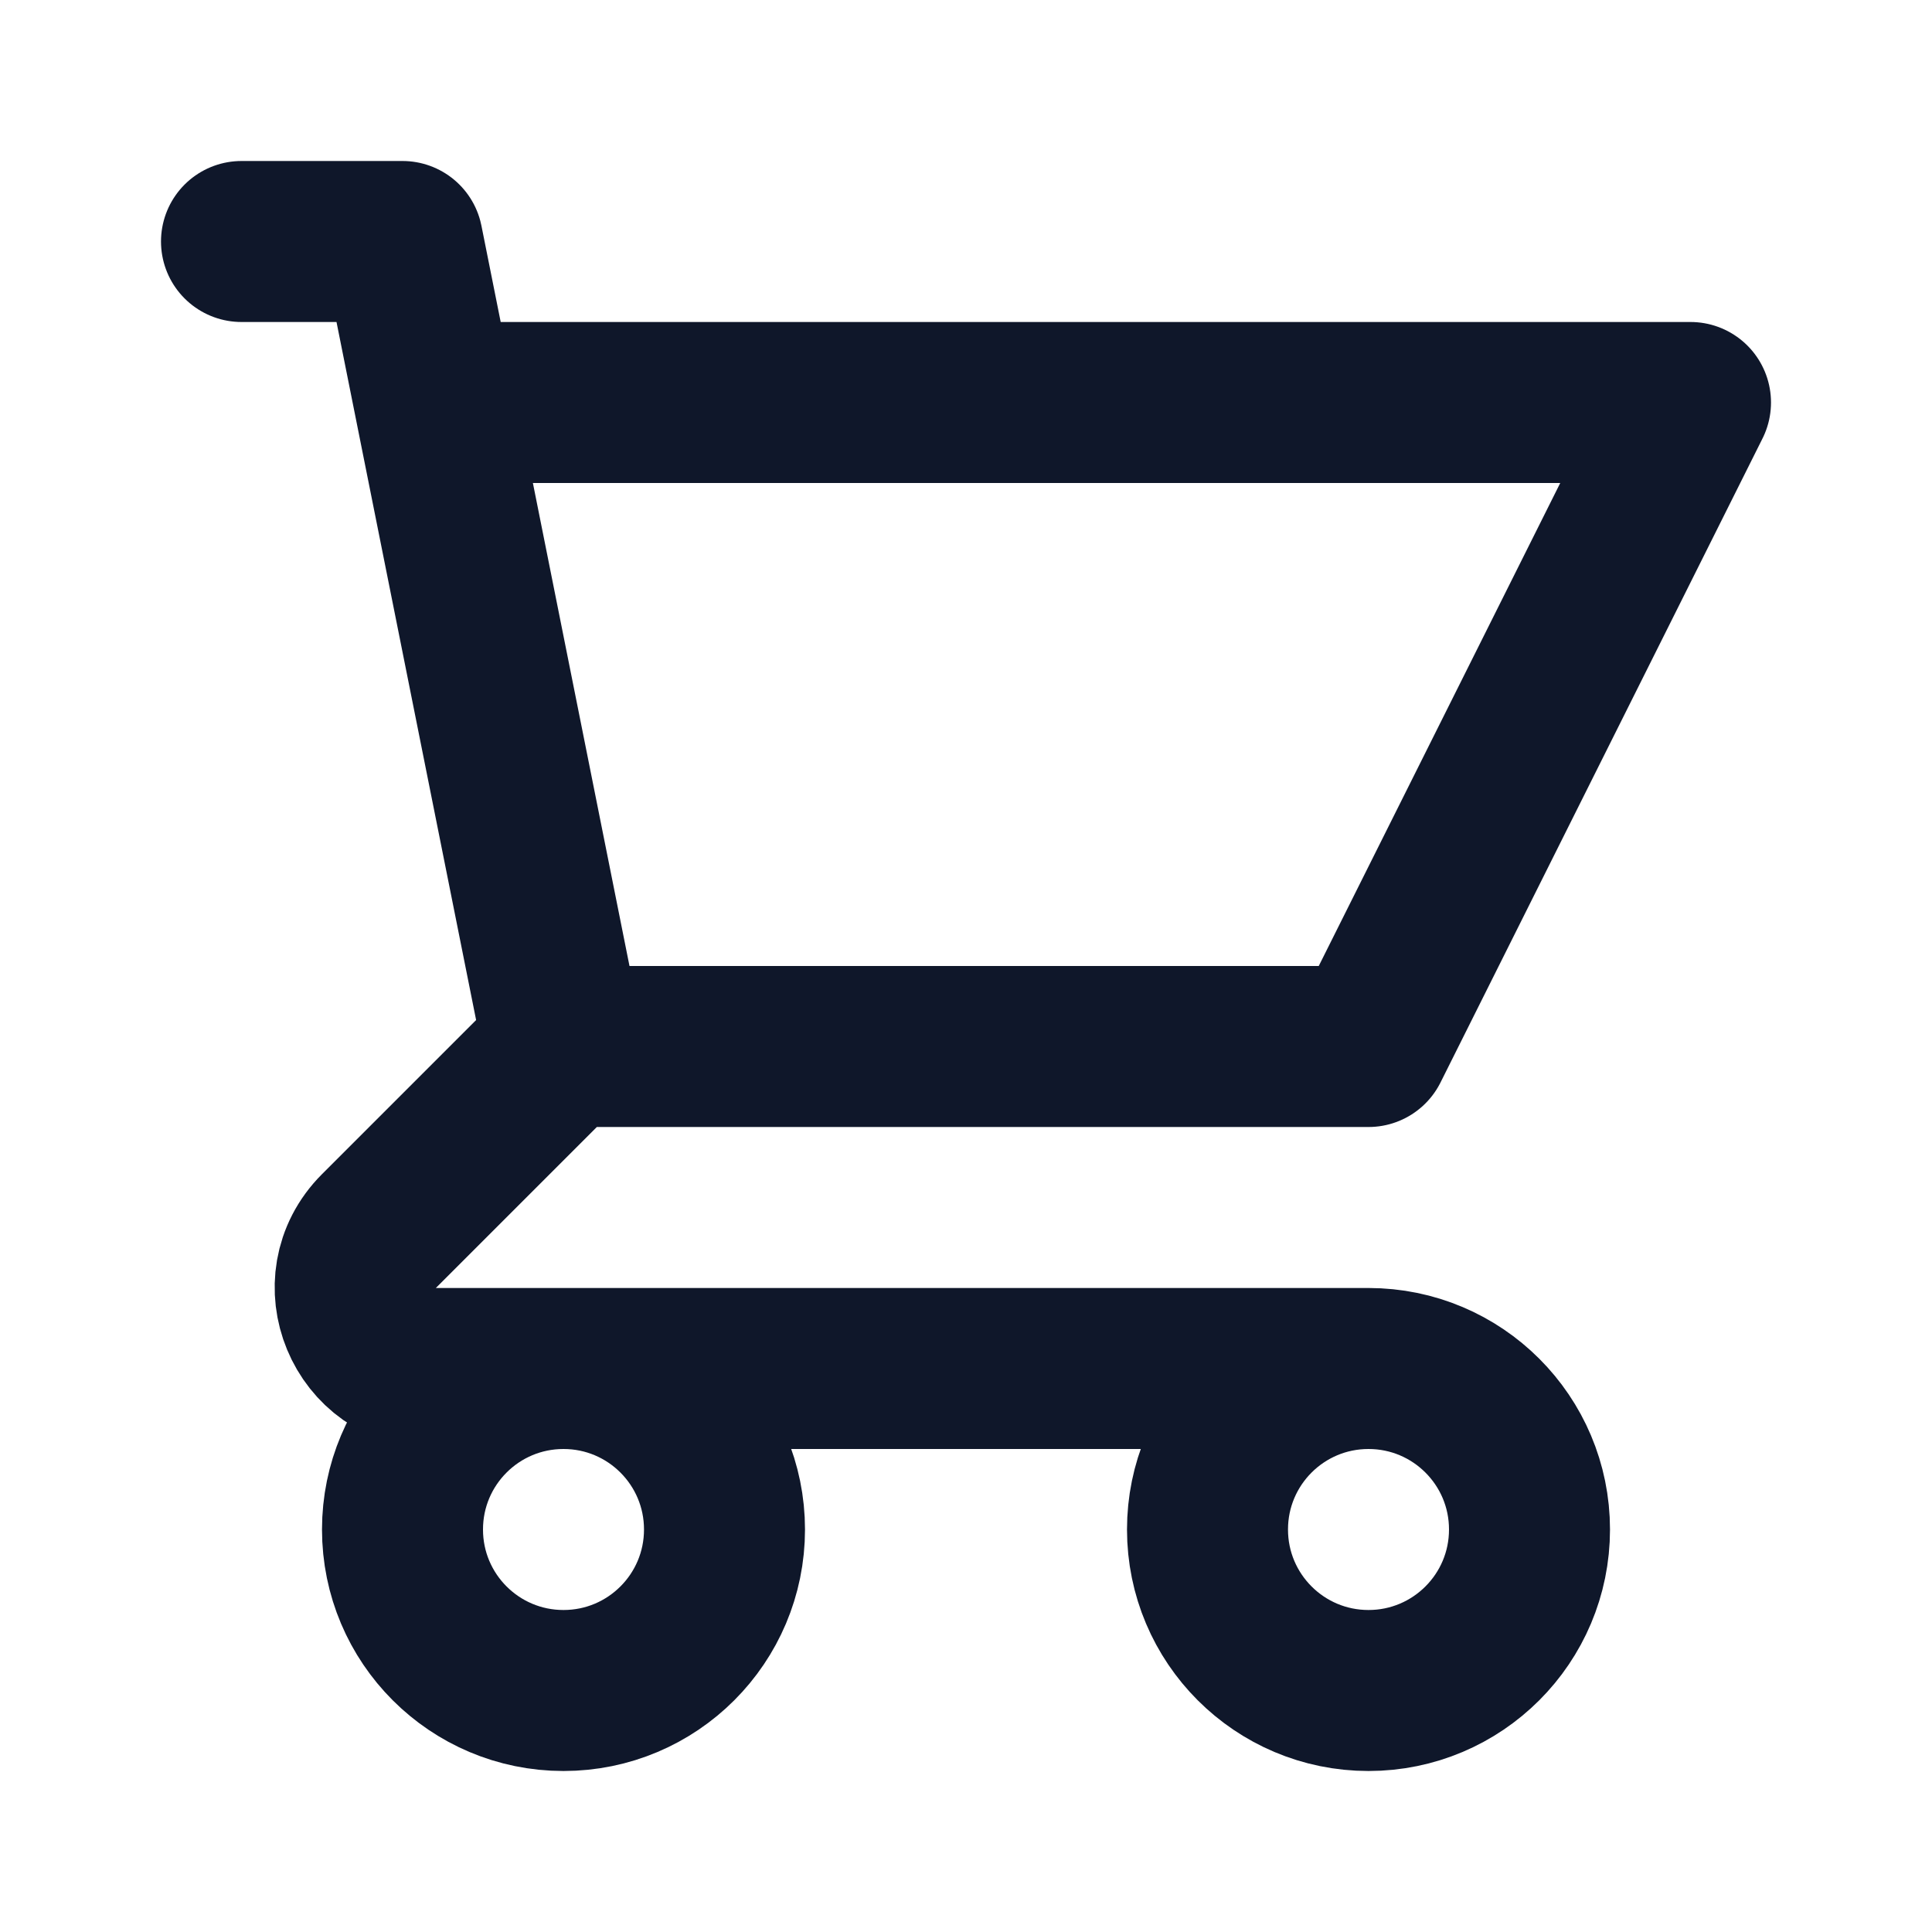
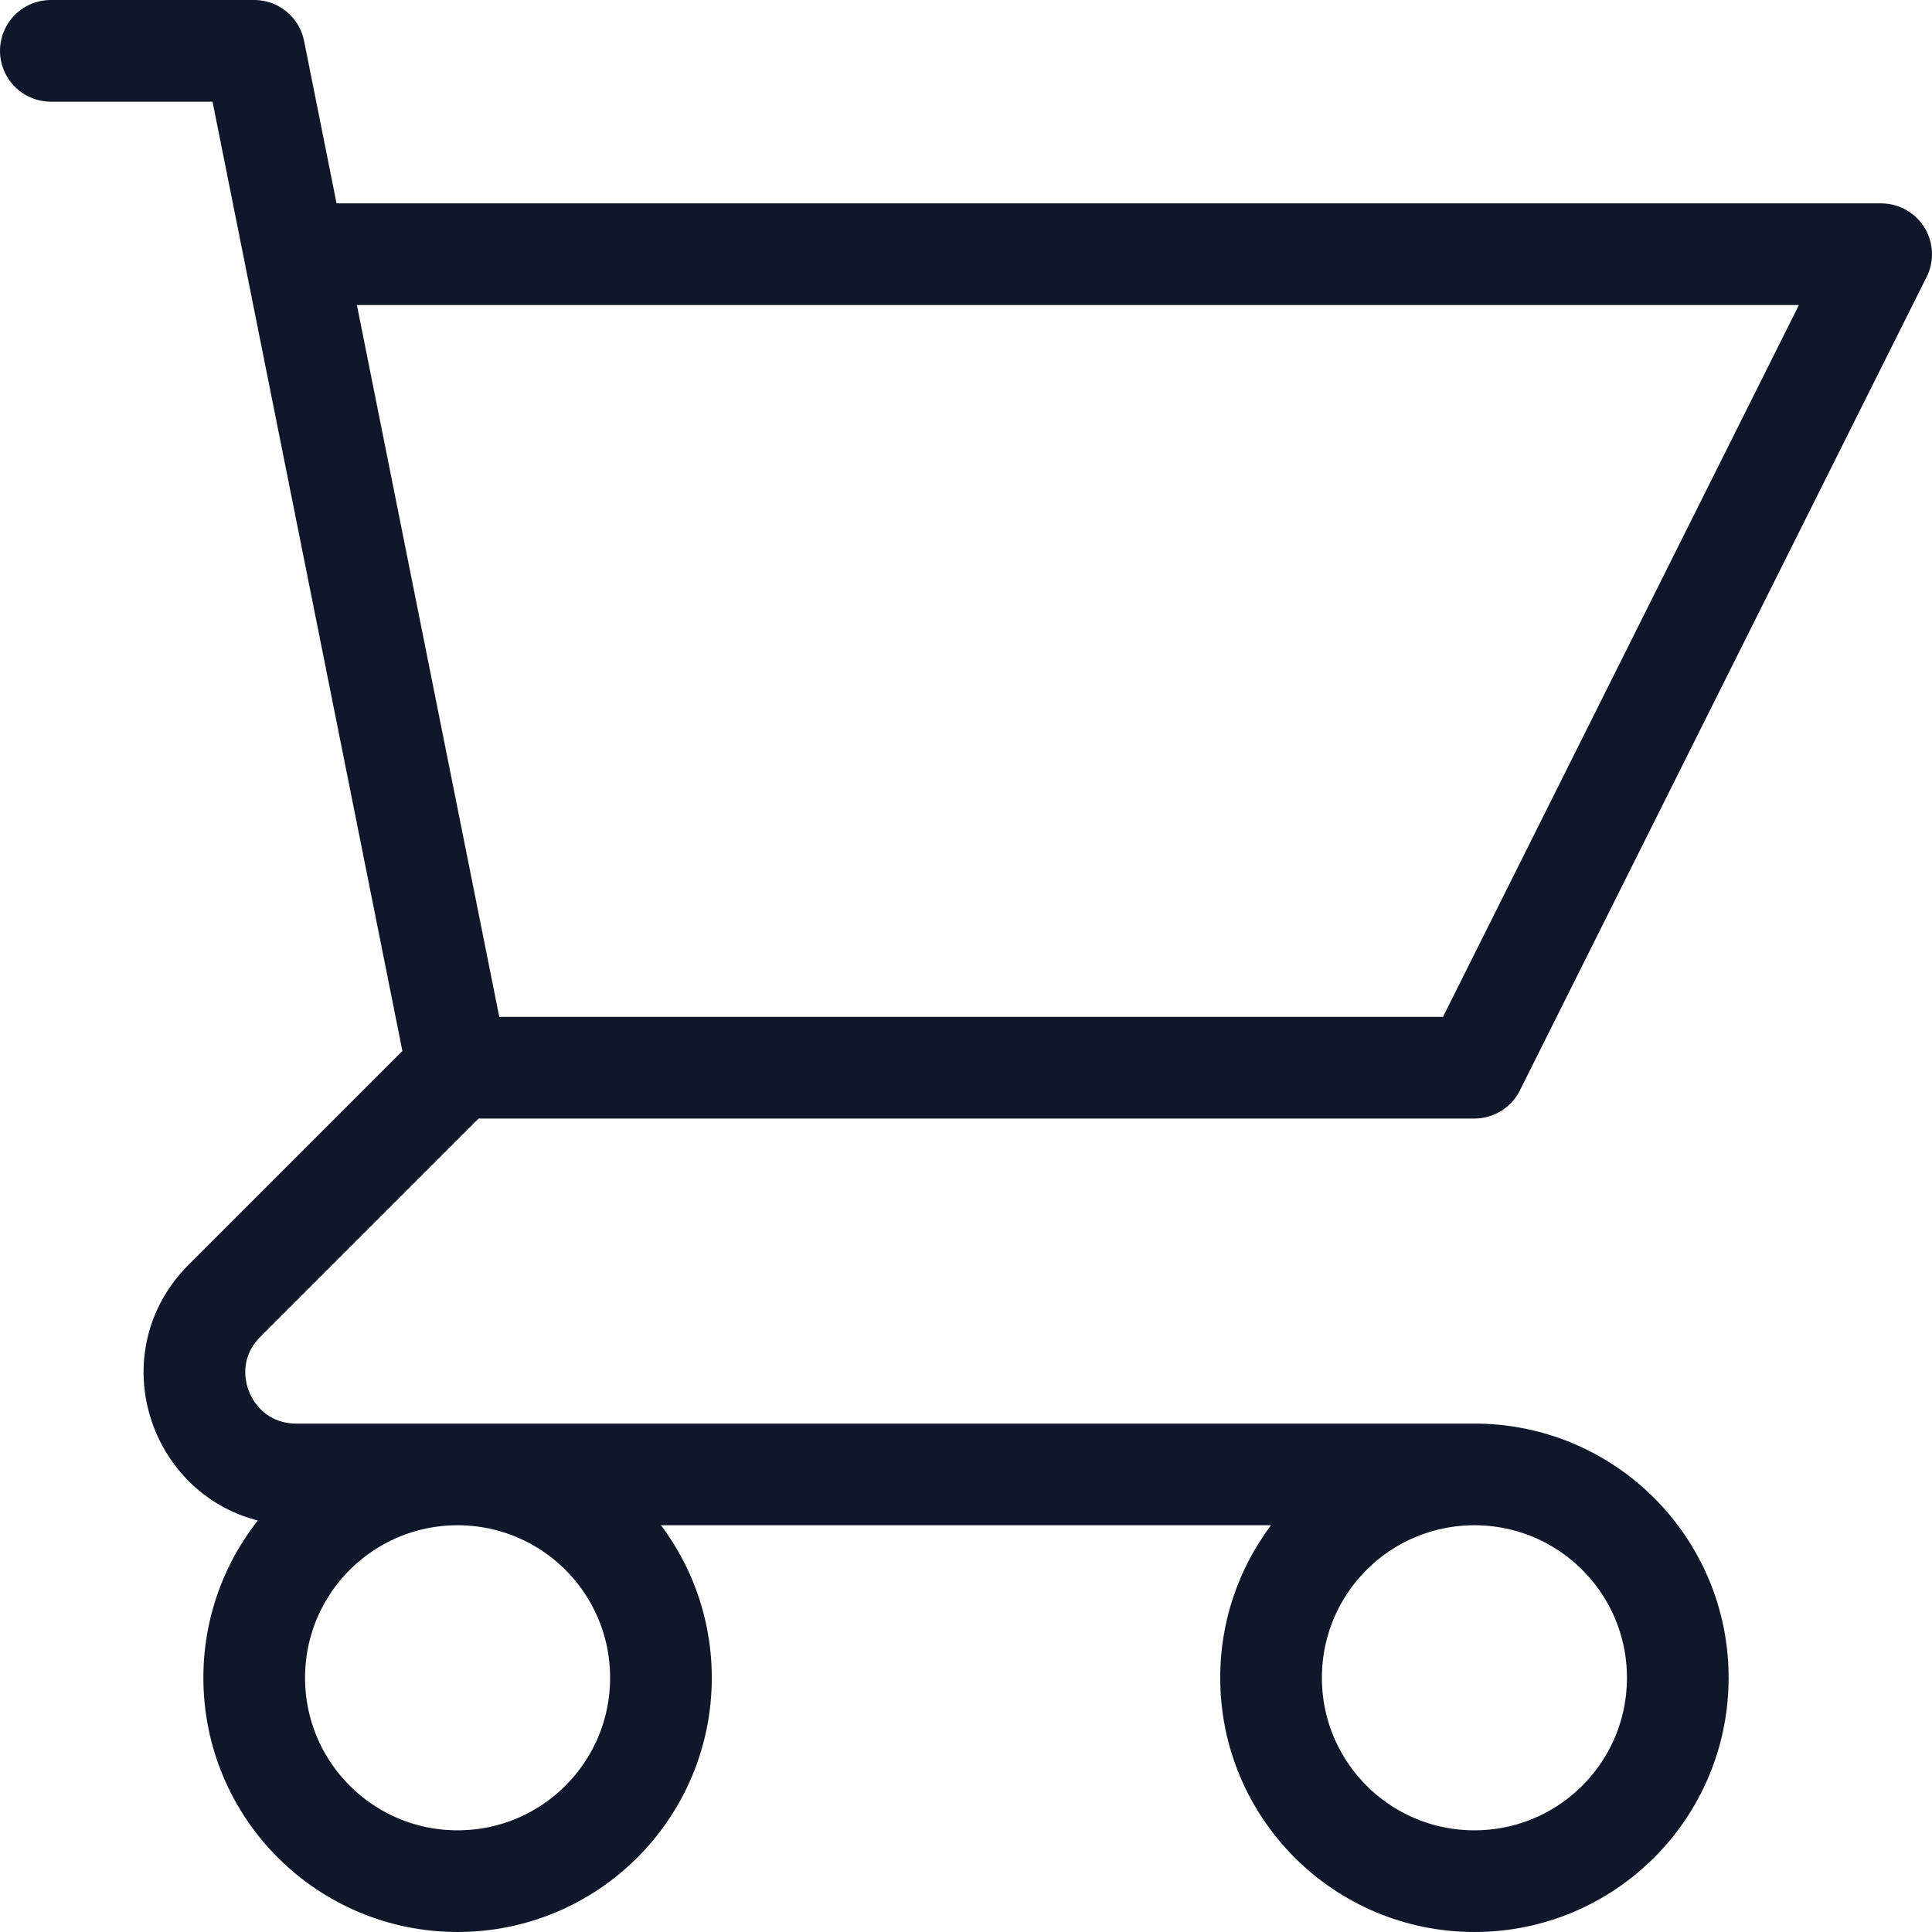
- <svg xmlns="http://www.w3.org/2000/svg" width="24" height="24" viewBox="0 0 24 24" fill="none">
-   <path d="M3 3H5L5.4 5M7 13H17L21 5H5.4M7 13L5.4 5M7 13L4.707 15.293C4.077 15.923 4.523 17 5.414 17H17M17 17C15.895 17 15 17.895 15 19C15 20.105 15.895 21 17 21C18.105 21 19 20.105 19 19C19 17.895 18.105 17 17 17ZM9 19C9 20.105 8.105 21 7 21C5.895 21 5 20.105 5 19C5 17.895 5.895 17 7 17C8.105 17 9 17.895 9 19Z" stroke="#0F172A" stroke-width="2" stroke-linecap="round" stroke-linejoin="round" />
+ <svg xmlns="http://www.w3.org/2000/svg" width="19" height="19" viewBox="0 0 19 19" fill="none">
+   <path d="M0.5 0.5H2.5L2.9 2.5M4.5 10.5H14.5L18.5 2.5H2.9M4.5 10.5L2.9 2.5M4.5 10.5L2.207 12.793C1.577 13.423 2.023 14.5 2.914 14.5H14.5M14.5 14.5C13.395 14.5 12.5 15.395 12.5 16.5C12.5 17.605 13.395 18.5 14.5 18.5C15.605 18.5 16.5 17.605 16.5 16.5C16.5 15.395 15.605 14.5 14.5 14.5ZM6.5 16.5C6.5 17.605 5.605 18.5 4.5 18.5C3.395 18.5 2.5 17.605 2.5 16.5C2.5 15.395 3.395 14.5 4.5 14.5C5.605 14.5 6.5 15.395 6.5 16.5Z" stroke="#0F172A" stroke-linecap="round" stroke-linejoin="round" />
</svg>
